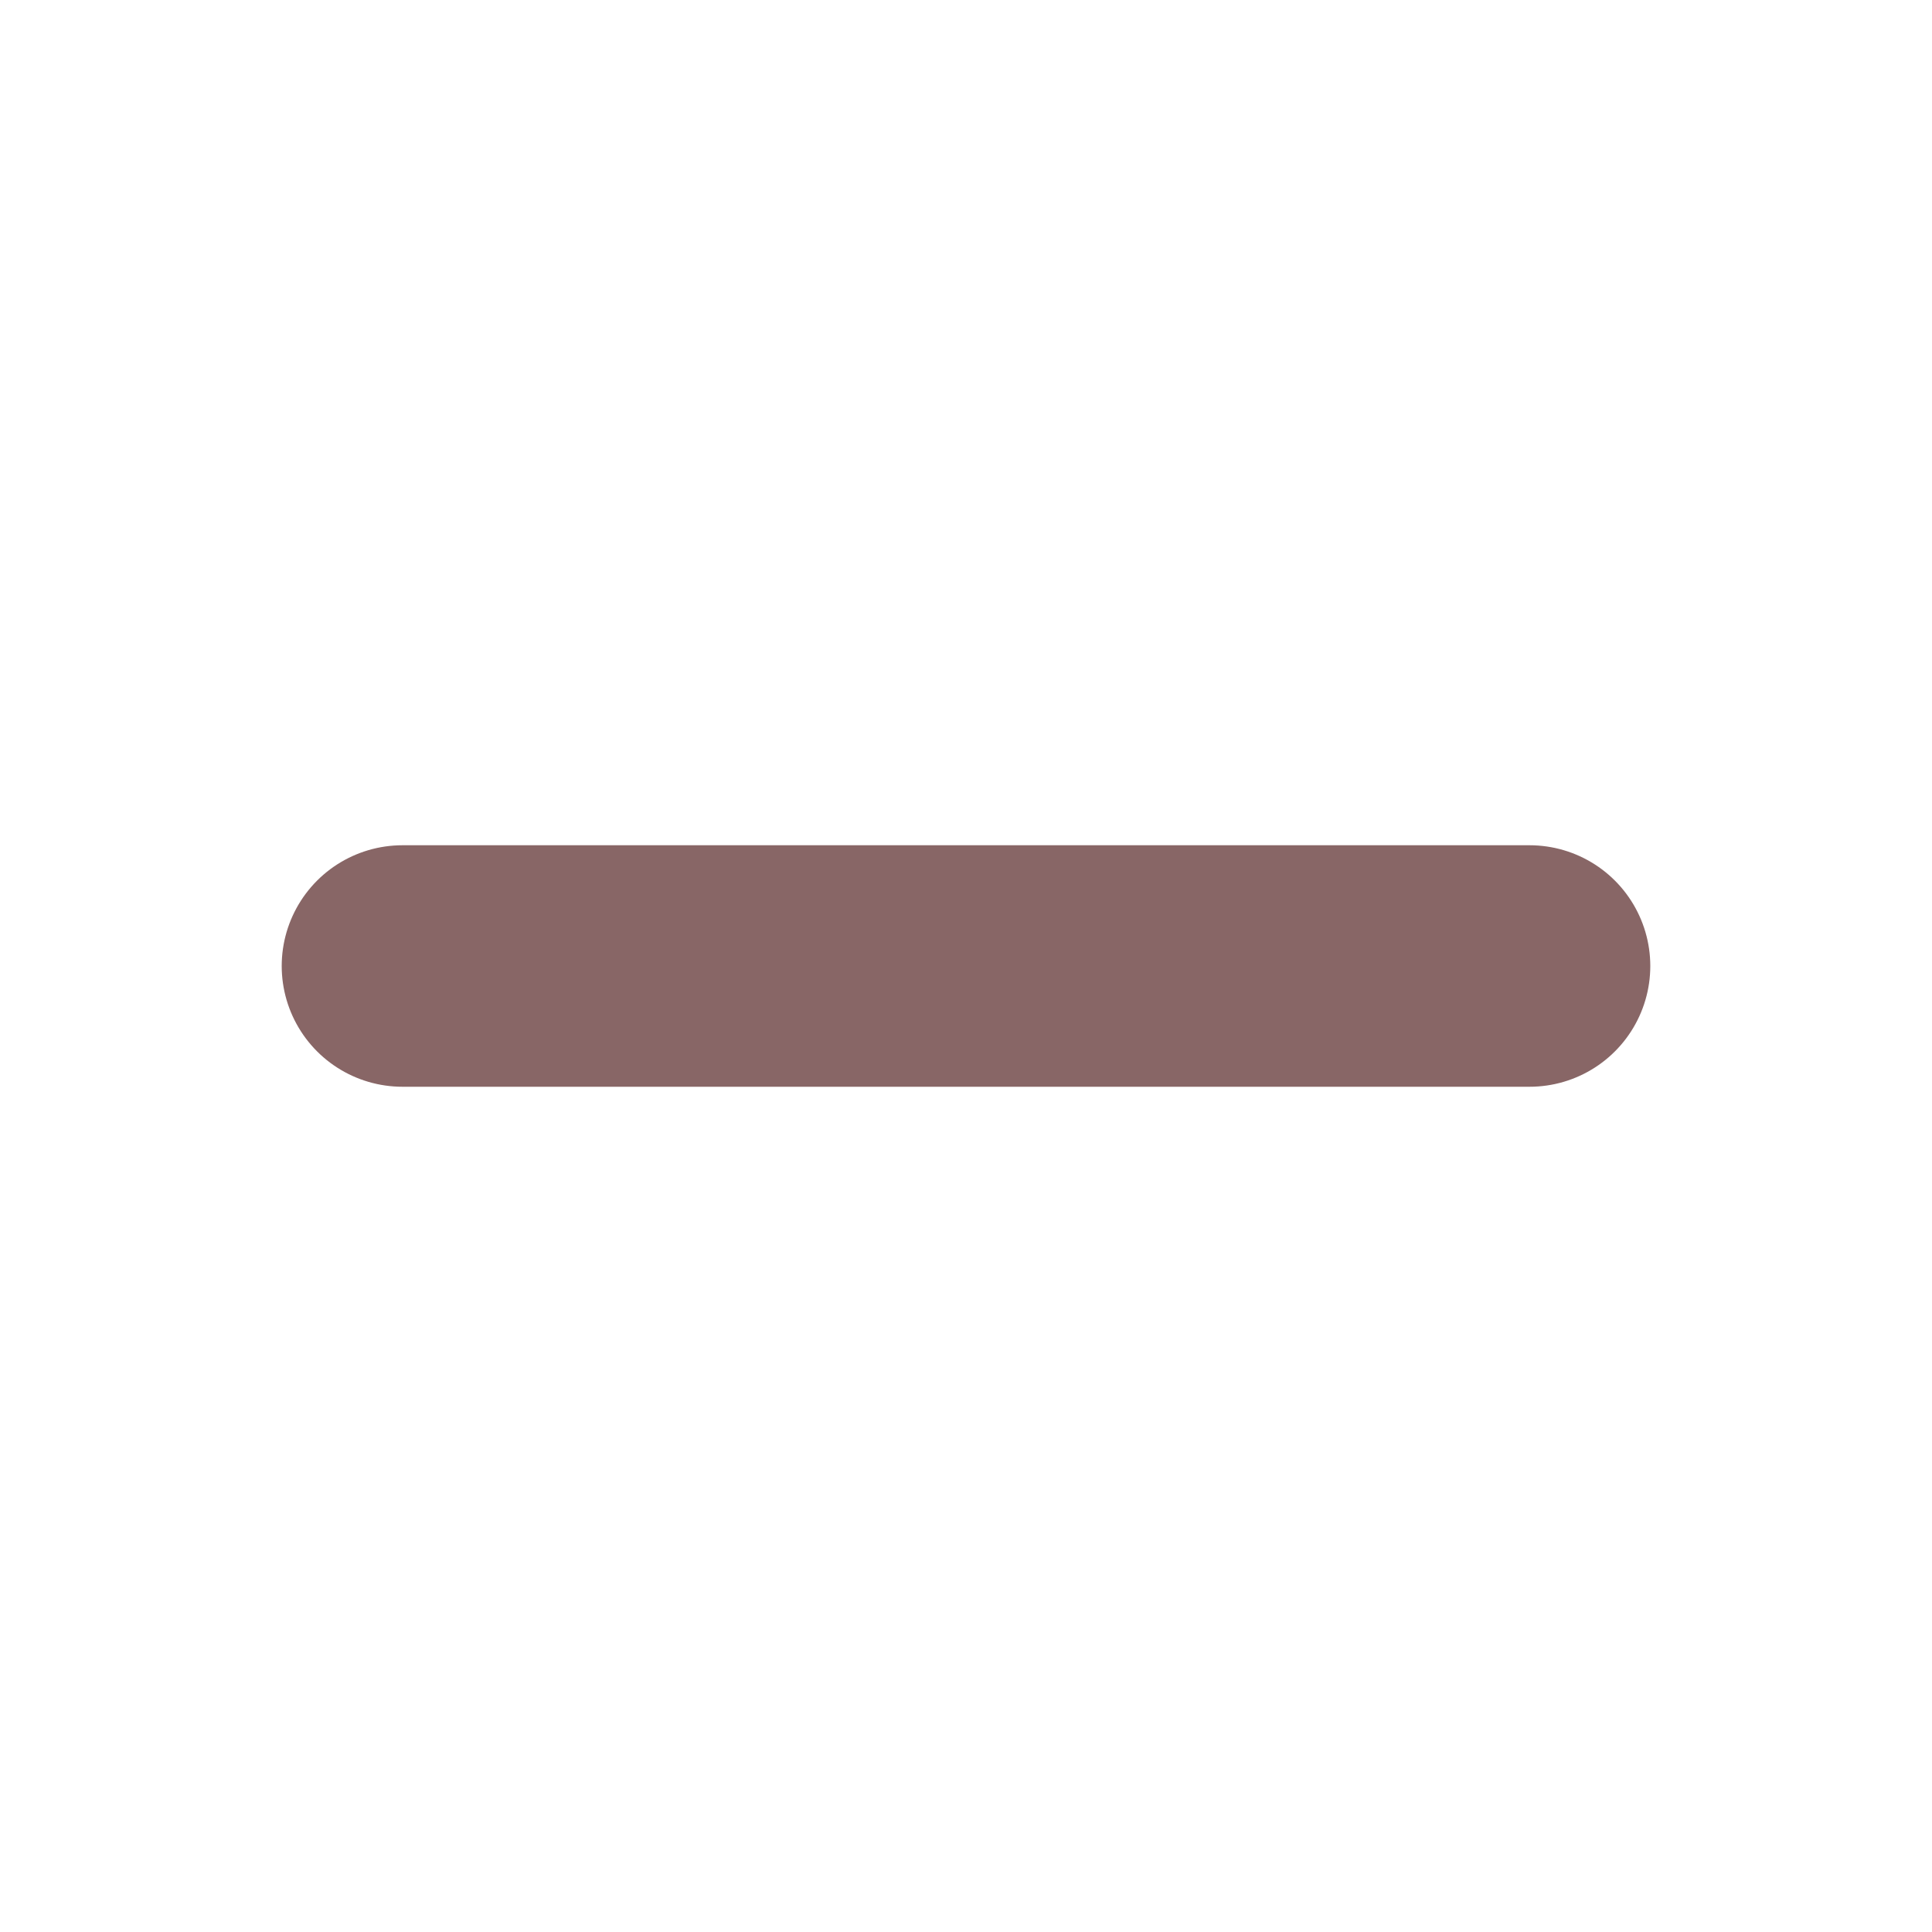
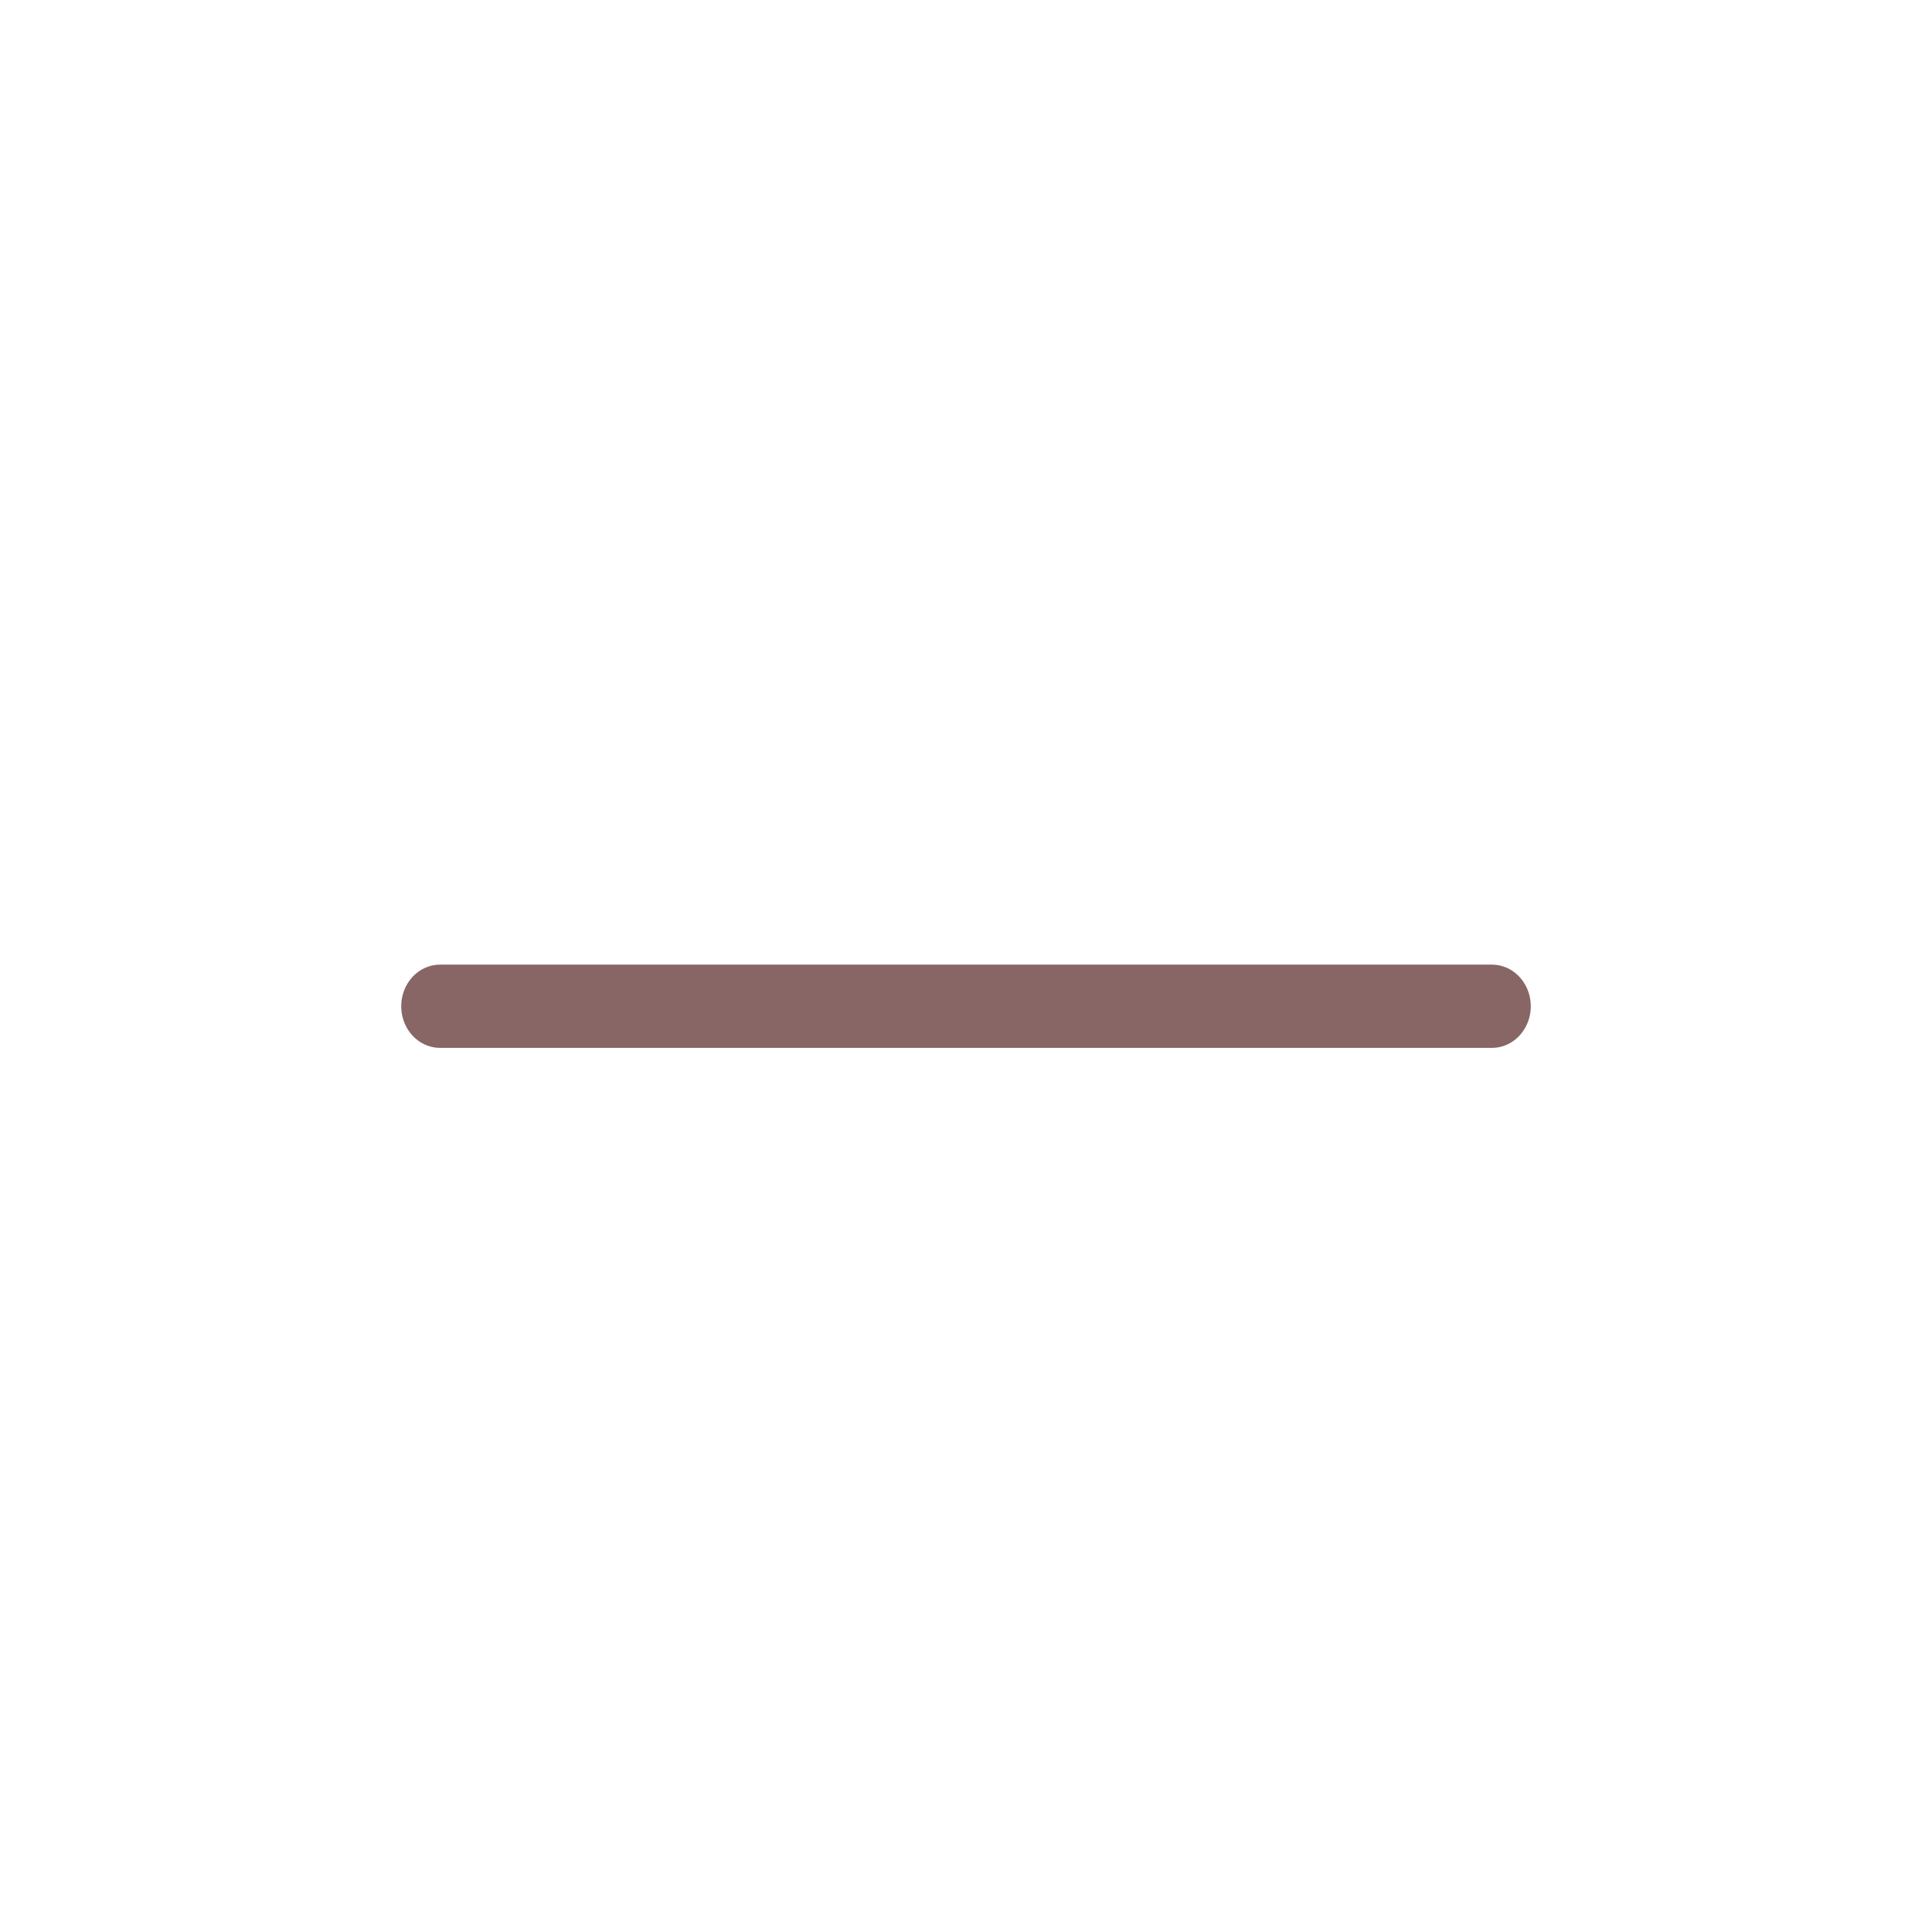
- <svg xmlns="http://www.w3.org/2000/svg" width="16" height="16" viewBox="0 0 16 16" fill="none">
-   <path d="M3.333 8H12.667" stroke="#886666" stroke-width="2" stroke-linecap="round" stroke-linejoin="round" />
+ <svg xmlns="http://www.w3.org/2000/svg" preserveAspectRatio="none" width="100%" height="100%" overflow="visible" style="display: block;" viewBox="0 0 24 24" fill="none">
+   <g id="Icon">
+     <g transform="translate(5 12) scale(0.933333 1)">
+       <path d="M0.5 0.5H14.5" stroke="#886666" stroke-linecap="round" stroke-linejoin="round" stroke-width="1.034" />
+     </g>
+   </g>
</svg>
